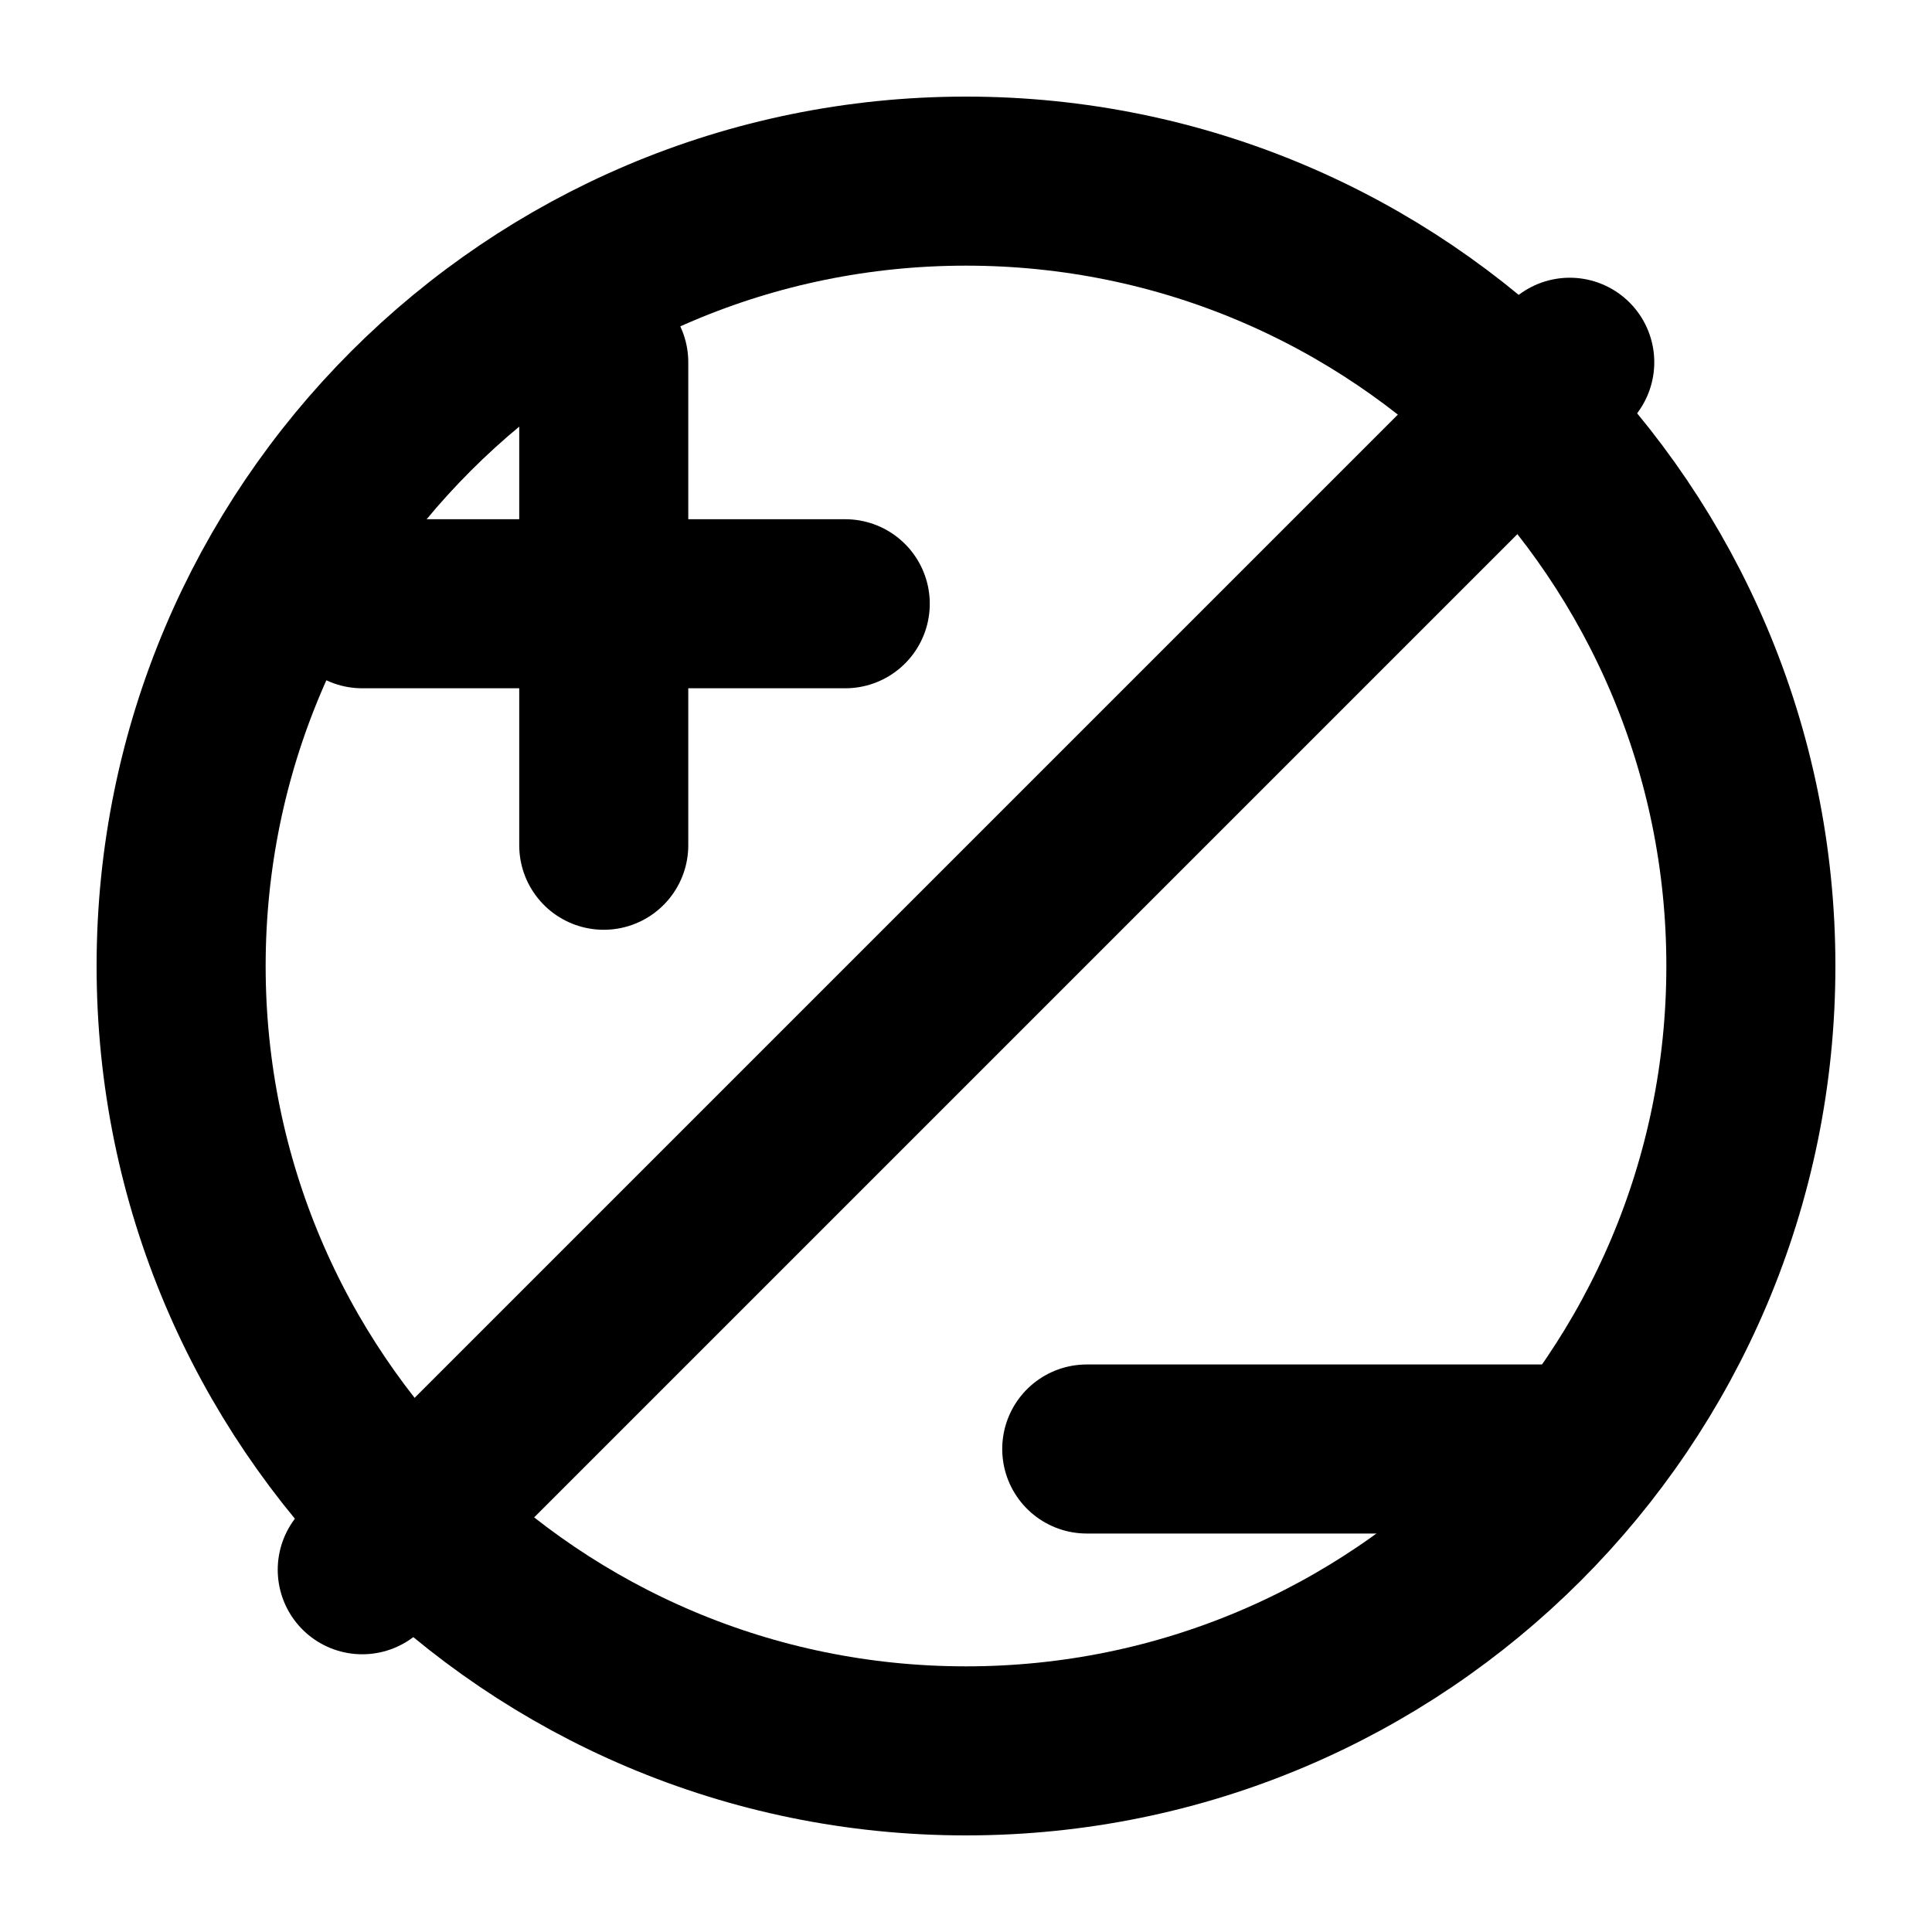
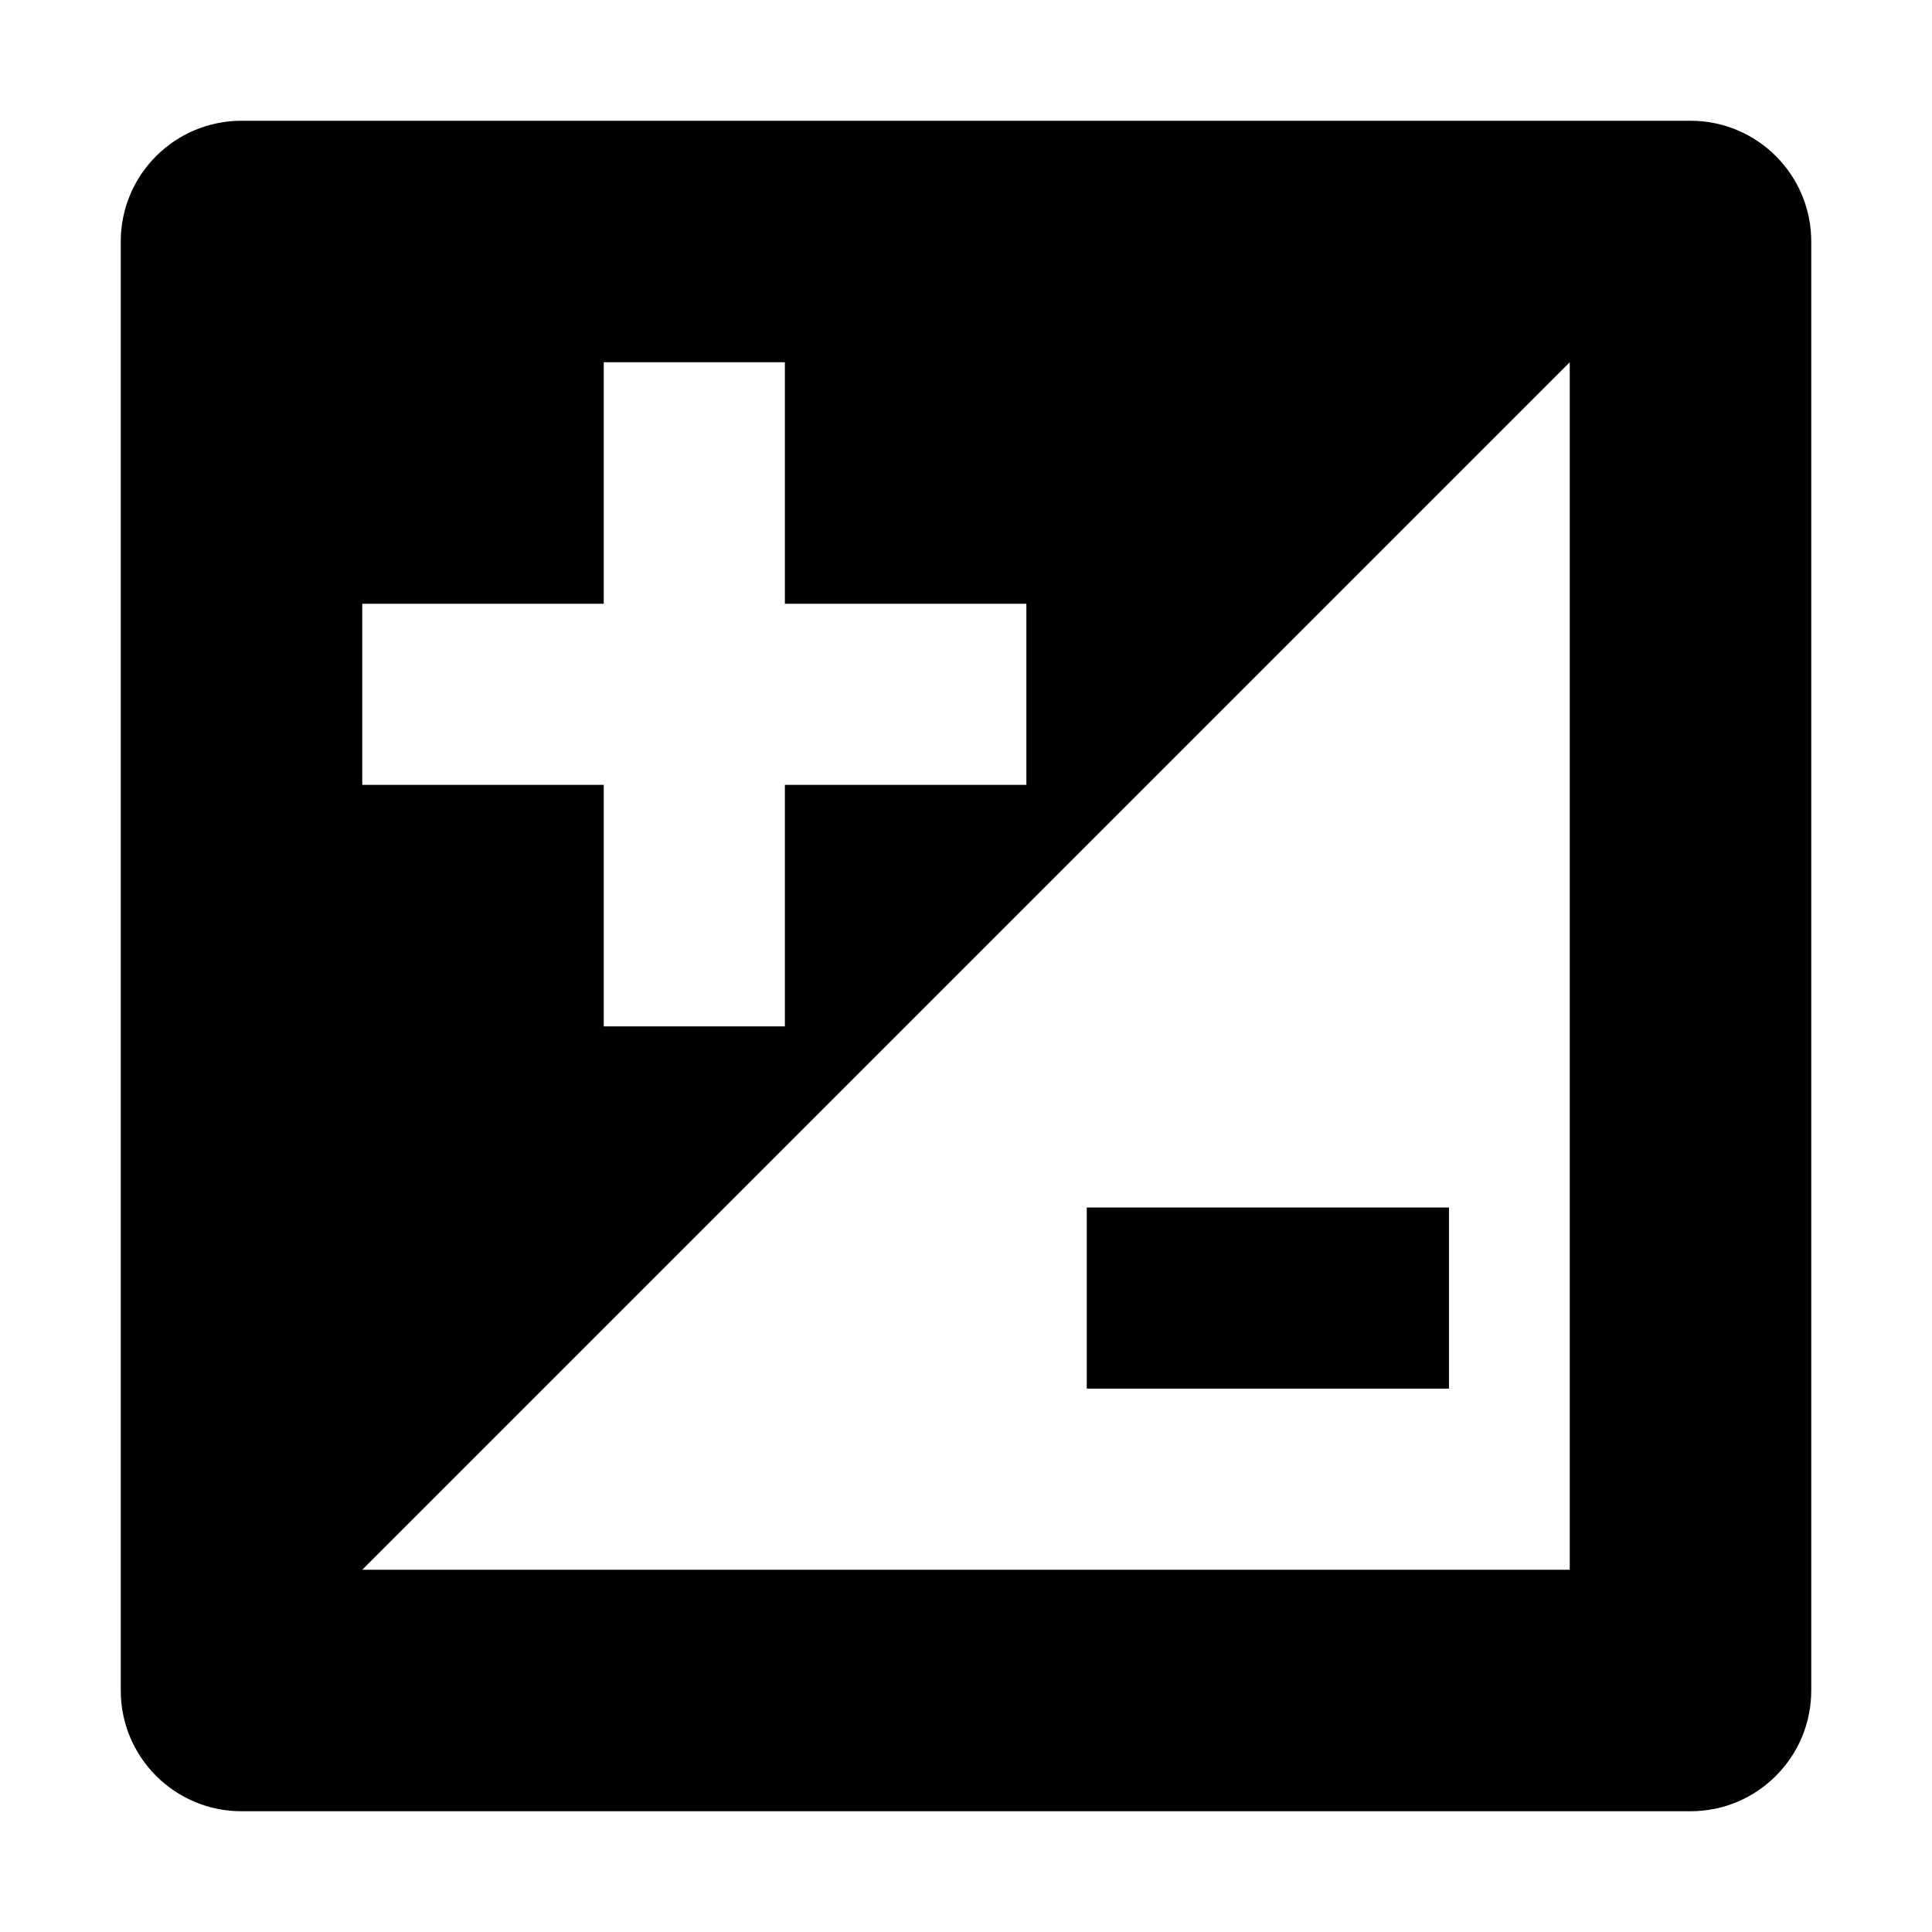
- <svg xmlns="http://www.w3.org/2000/svg" viewBox="0 0 16 16" fill="none" stroke="currentColor" stroke-width="1.4" stroke-linecap="round" stroke-linejoin="round">
-   <path class="transparent-fill foreground-stroke" d="M3 13 13 3M3 5h4M5 3v4M9 12h4" />
-   <circle class="transparent-fill foreground-stroke" cx="8" cy="8" r="6.5" />
+ <svg xmlns="http://www.w3.org/2000/svg" width="16" height="16" viewBox="0 0 16 16" fill="currentColor">
+   <path d="M2 1h12a1 1 0 0 1 1 1v12a1 1 0 0 1-1 1H2a1 1 0 0 1-1-1V2a1 1 0 0 1 1-1m3 2v2H3v1.5h2v2h1.5v-2h2V5h-2V3zM3 13h10V3zm6-3v1.5h3V10z" fill-rule="evenodd" />
</svg>
